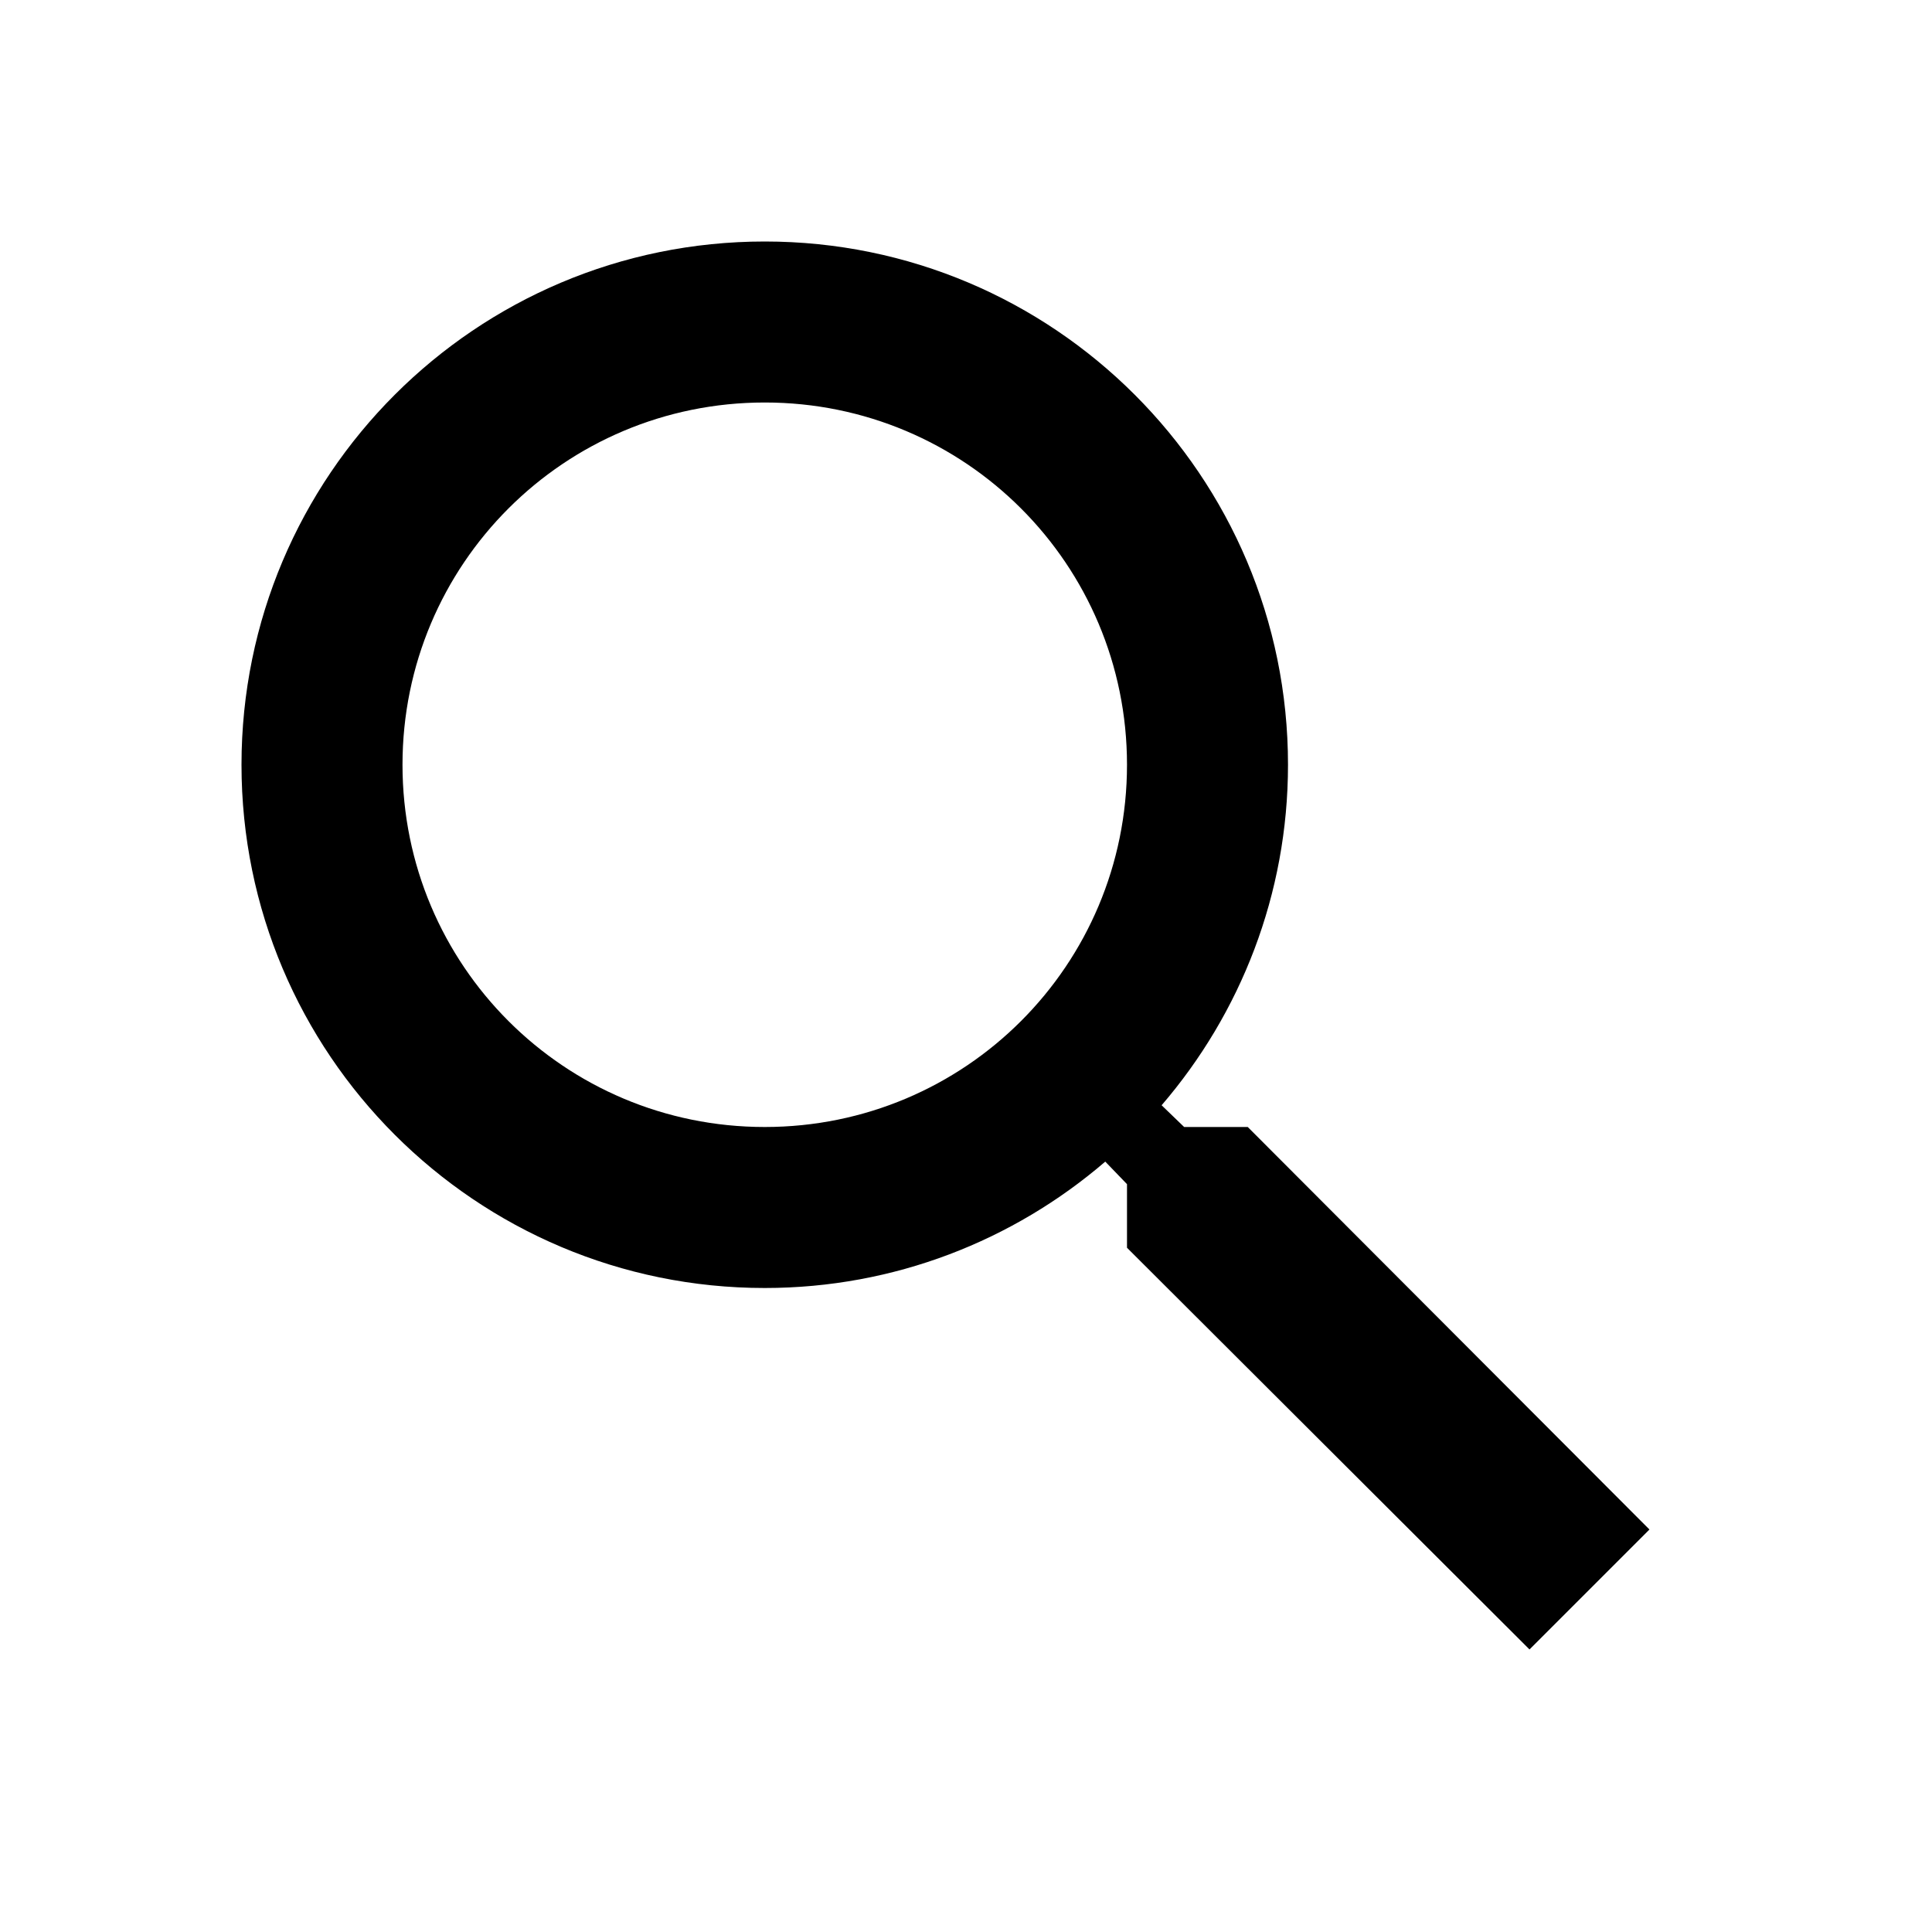
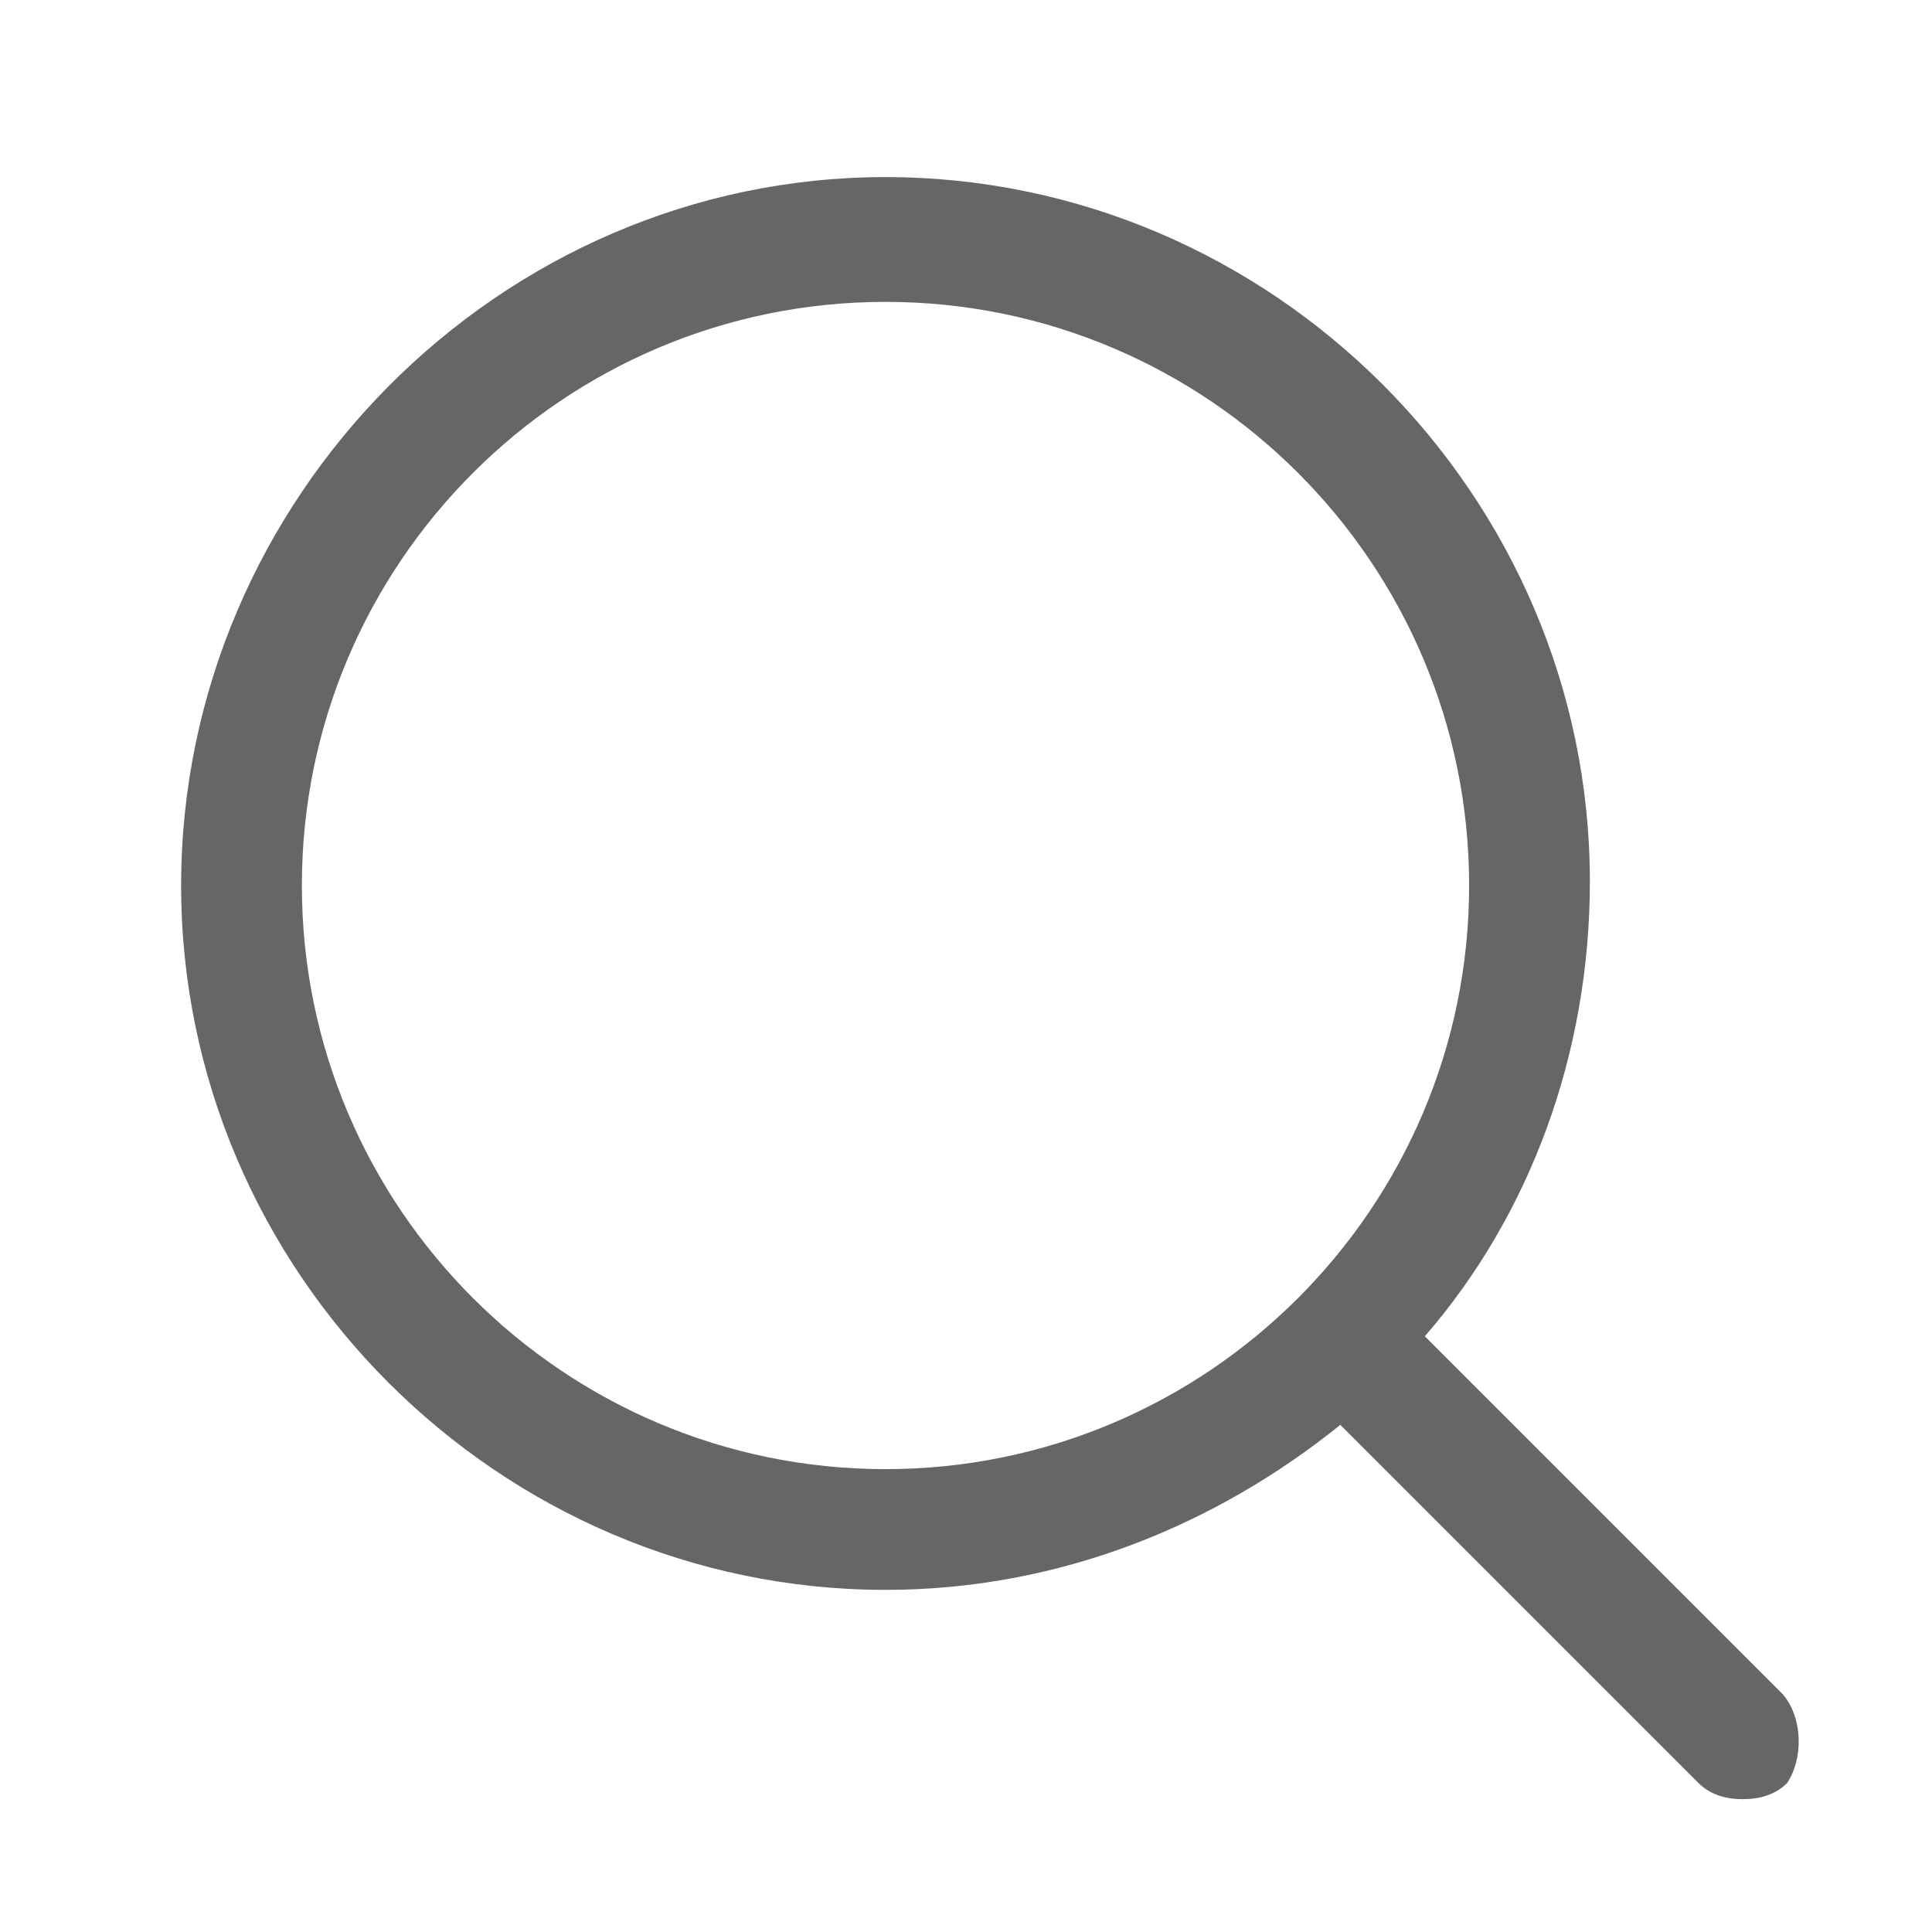
- <svg xmlns="http://www.w3.org/2000/svg" height="24" viewBox="0 0 24 24" width="24">
-   <path d="M15.5 14h-.79l-.28-.27C15.41 12.59 16 11.11 16 9.5 16 5.91 13.09 3 9.5 3S3 5.91 3 9.5 5.91 16 9.5 16c1.61 0 3.09-.59 4.23-1.57l.27.28v.79l5 4.99L20.49 19l-4.99-5zm-6 0C7.01 14 5 11.99 5 9.5S7.01 5 9.5 5 14 7.01 14 9.5 11.99 14 9.5 14z" />
+ <svg xmlns="http://www.w3.org/2000/svg" class="icon" width="200px" height="200.00px" viewBox="0 0 1024 1024" version="1.1">
+   <path d="M945.067 898.133l-189.867-189.867c55.467-64 87.467-149.333 87.467-241.067 0-204.8-168.533-373.333-373.333-373.333S96 264.533 96 469.333 264.533 842.667 469.333 842.667c91.733 0 174.933-34.133 241.067-87.467l189.867 189.867c6.4 6.4 14.933 8.533 23.467 8.533s17.067-2.133 23.467-8.533c8.533-12.8 8.533-34.133-2.133-46.933zM469.333 778.667C298.667 778.667 160 640 160 469.333S298.667 160 469.333 160 778.667 298.667 778.667 469.333 640 778.667 469.333 778.667z" fill="#666666" />
</svg>
